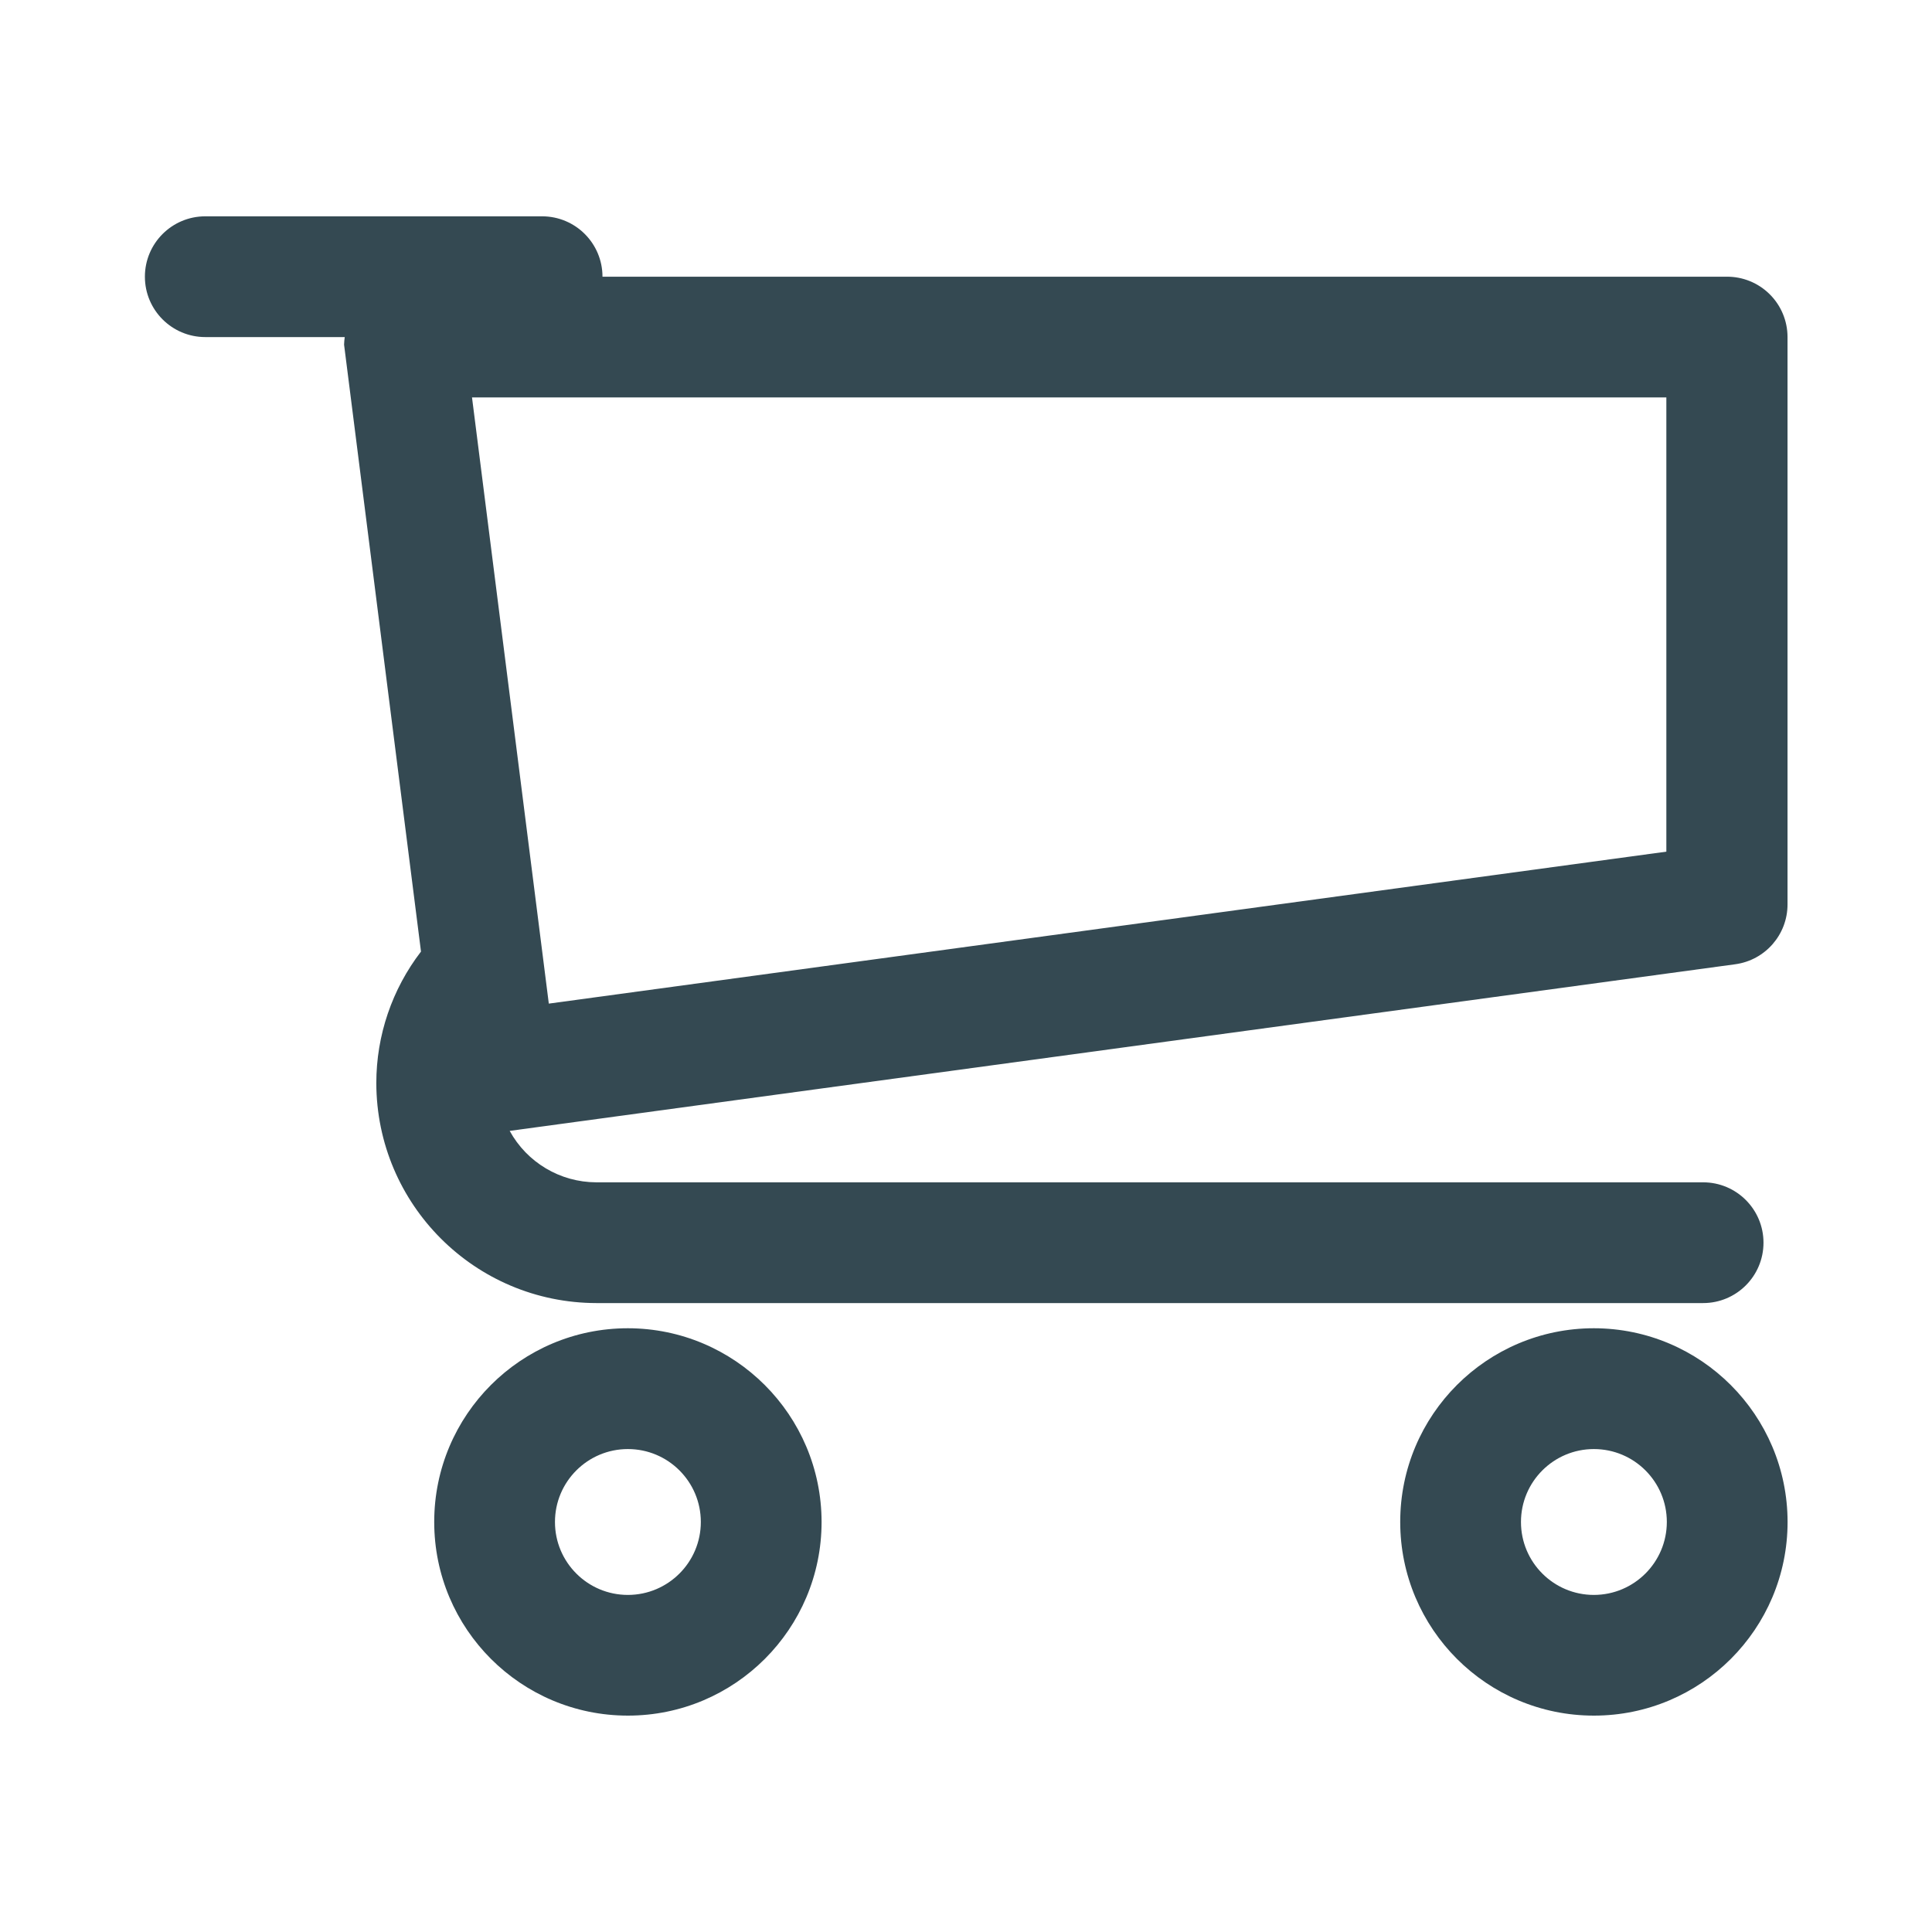
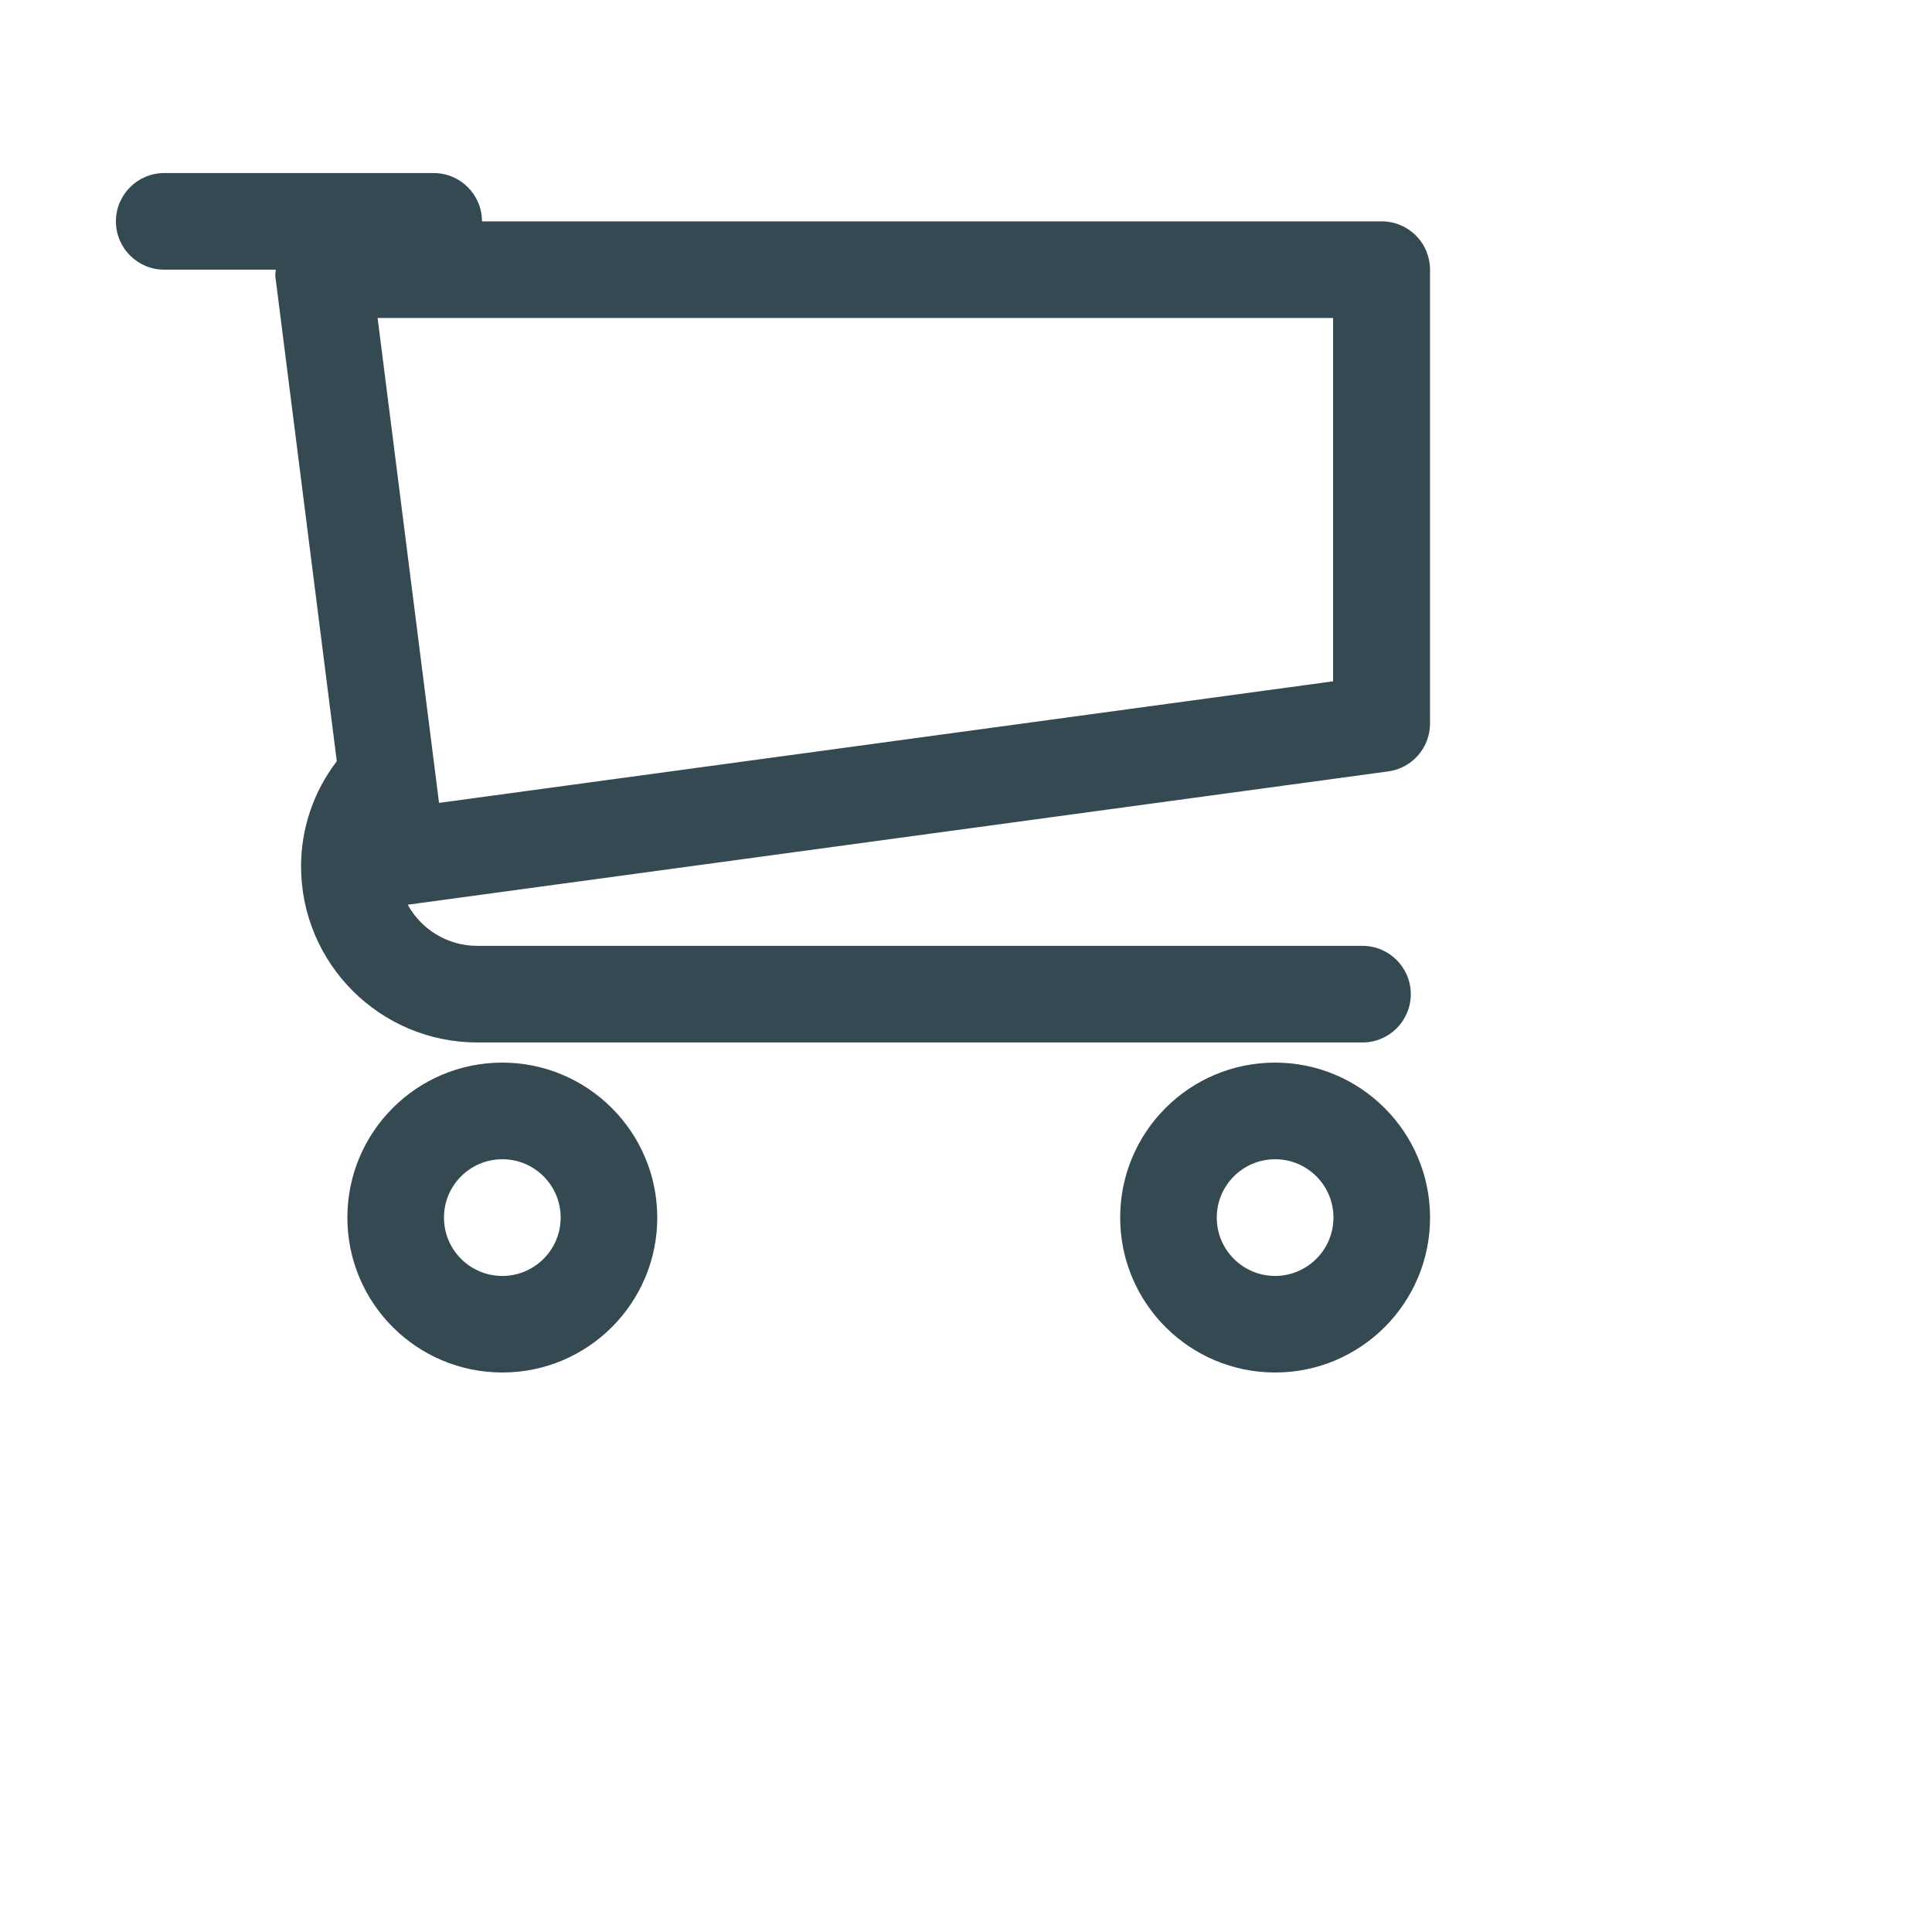
- <svg xmlns="http://www.w3.org/2000/svg" width="800px" height="800px" viewBox="0 0 32 32">
+ <svg xmlns="http://www.w3.org/2000/svg" width="800px" height="800px" viewBox="0 0 40 40">
  <defs>
    <clipPath id="clip-shoppingcart">
-       <rect width="32" height="32" />
+       <rect width="40" height="40" />
    </clipPath>
  </defs>
  <g id="shoppingcart" clip-path="url(#clip-shoppingcart)">
    <g id="Group_2537" data-name="Group 2537" transform="translate(0 -260)">
      <g id="Group_2520" data-name="Group 2520">
        <g id="Group_2519" data-name="Group 2519">
          <g id="Group_2518" data-name="Group 2518">
            <g id="Group_2517" data-name="Group 2517">
              <g id="Group_2516" data-name="Group 2516">
                <g id="Group_2515" data-name="Group 2515">
                  <g id="Group_2514" data-name="Group 2514">
                    <g id="Group_2513" data-name="Group 2513">
                      <path id="Path_3885" data-name="Path 3885" d="M28.6,264.583H9.979a1,1,0,0,0-1-1H3.4a1,1,0,1,0,0,2h2.31a1.071,1.071,0,0,0-.011.126l1.274,10.052a3.573,3.573,0,0,0-.74,2.177,3.65,3.65,0,0,0,3.646,3.645H28.209a1,1,0,1,0,0-2H9.875a1.64,1.64,0,0,1-1.433-.852l20.3-2.76a1,1,0,0,0,.865-.992v-9.4A1,1,0,0,0,28.6,264.583Zm-1,9.523-18.51,2.517-1.272-10.04H27.6Z" fill="#344952" />
                    </g>
                  </g>
                </g>
              </g>
            </g>
          </g>
        </g>
      </g>
      <g id="Group_2528" data-name="Group 2528">
        <g id="Group_2527" data-name="Group 2527">
          <g id="Group_2526" data-name="Group 2526">
            <g id="Group_2525" data-name="Group 2525">
              <g id="Group_2524" data-name="Group 2524">
                <g id="Group_2523" data-name="Group 2523">
                  <g id="Group_2522" data-name="Group 2522">
                    <g id="Group_2521" data-name="Group 2521">
                      <path id="Path_3886" data-name="Path 3886" d="M10.4,282a3.208,3.208,0,1,0,3.208,3.208A3.212,3.212,0,0,0,10.4,282Zm0,4.417a1.208,1.208,0,1,1,1.208-1.209A1.209,1.209,0,0,1,10.4,286.417Z" fill="#344952" />
                    </g>
                  </g>
                </g>
              </g>
            </g>
          </g>
        </g>
      </g>
      <g id="Group_2536" data-name="Group 2536">
        <g id="Group_2535" data-name="Group 2535">
          <g id="Group_2534" data-name="Group 2534">
            <g id="Group_2533" data-name="Group 2533">
              <g id="Group_2532" data-name="Group 2532">
                <g id="Group_2531" data-name="Group 2531">
                  <g id="Group_2530" data-name="Group 2530">
                    <g id="Group_2529" data-name="Group 2529">
                      <path id="Path_3887" data-name="Path 3887" d="M26.4,282a3.208,3.208,0,1,0,3.208,3.208A3.212,3.212,0,0,0,26.4,282Zm0,4.417a1.208,1.208,0,1,1,1.208-1.209A1.21,1.21,0,0,1,26.4,286.417Z" fill="#344952" />
                    </g>
                  </g>
                </g>
              </g>
            </g>
          </g>
        </g>
      </g>
    </g>
  </g>
</svg>
